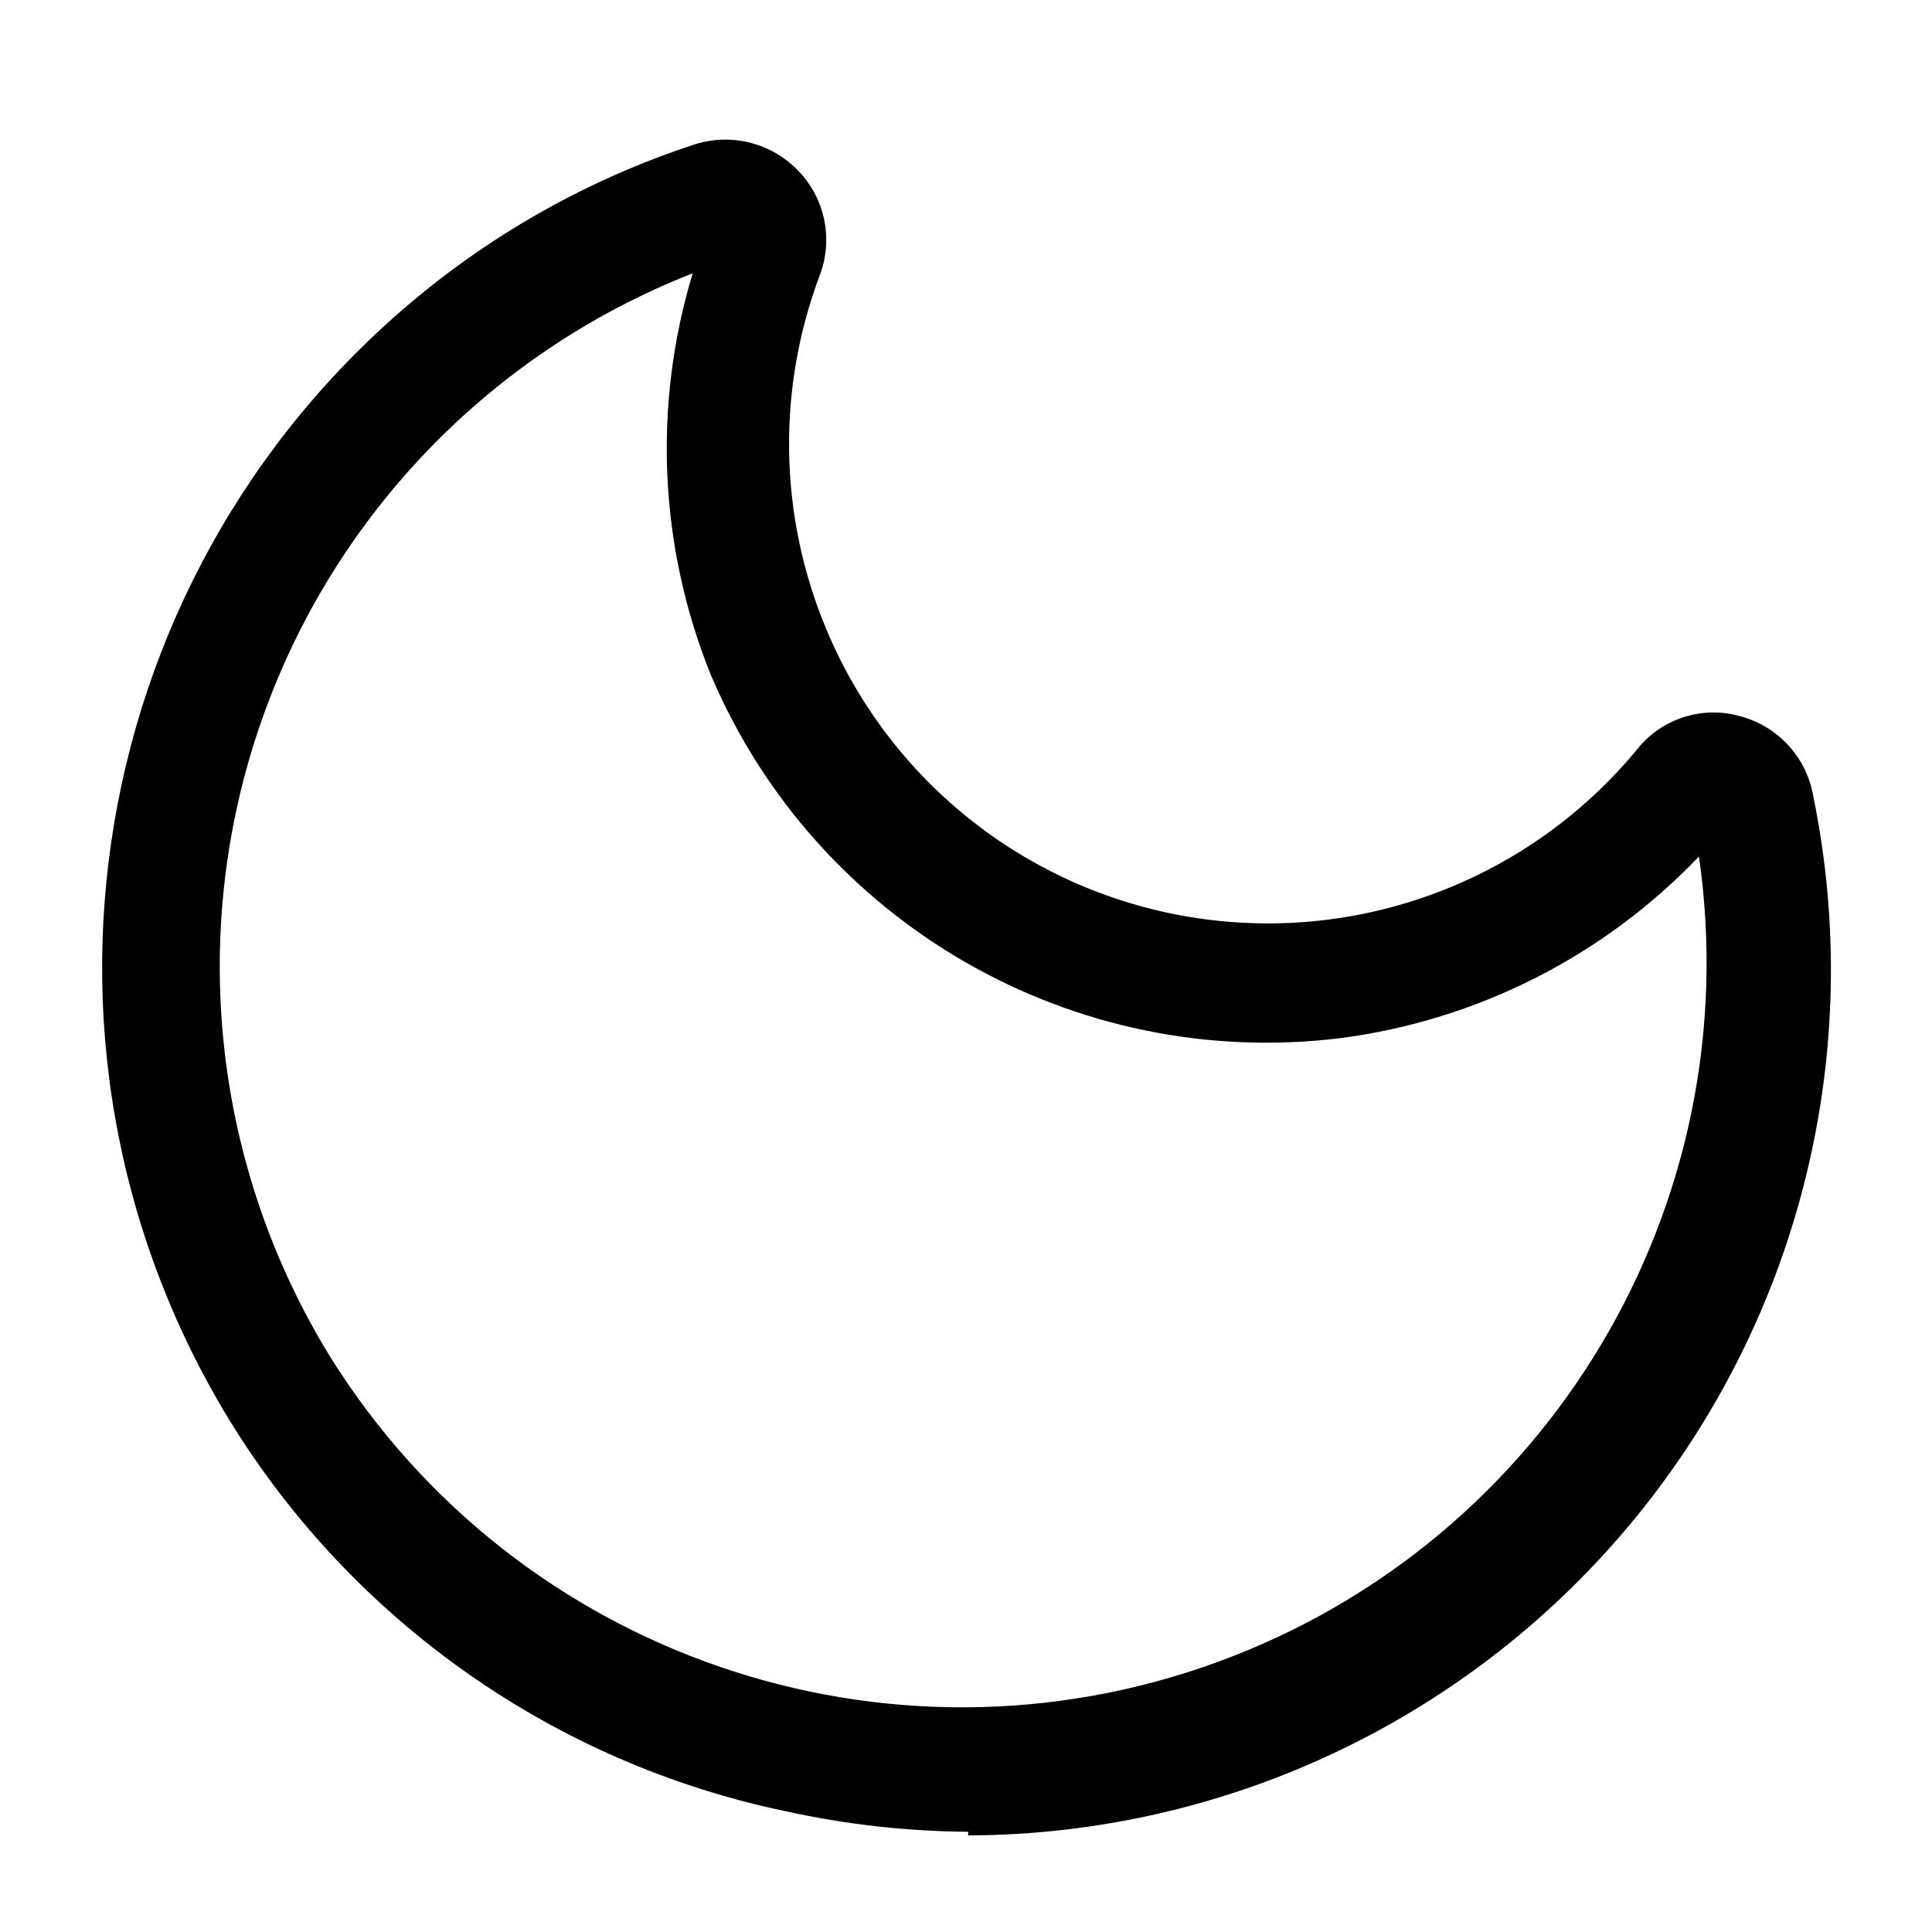
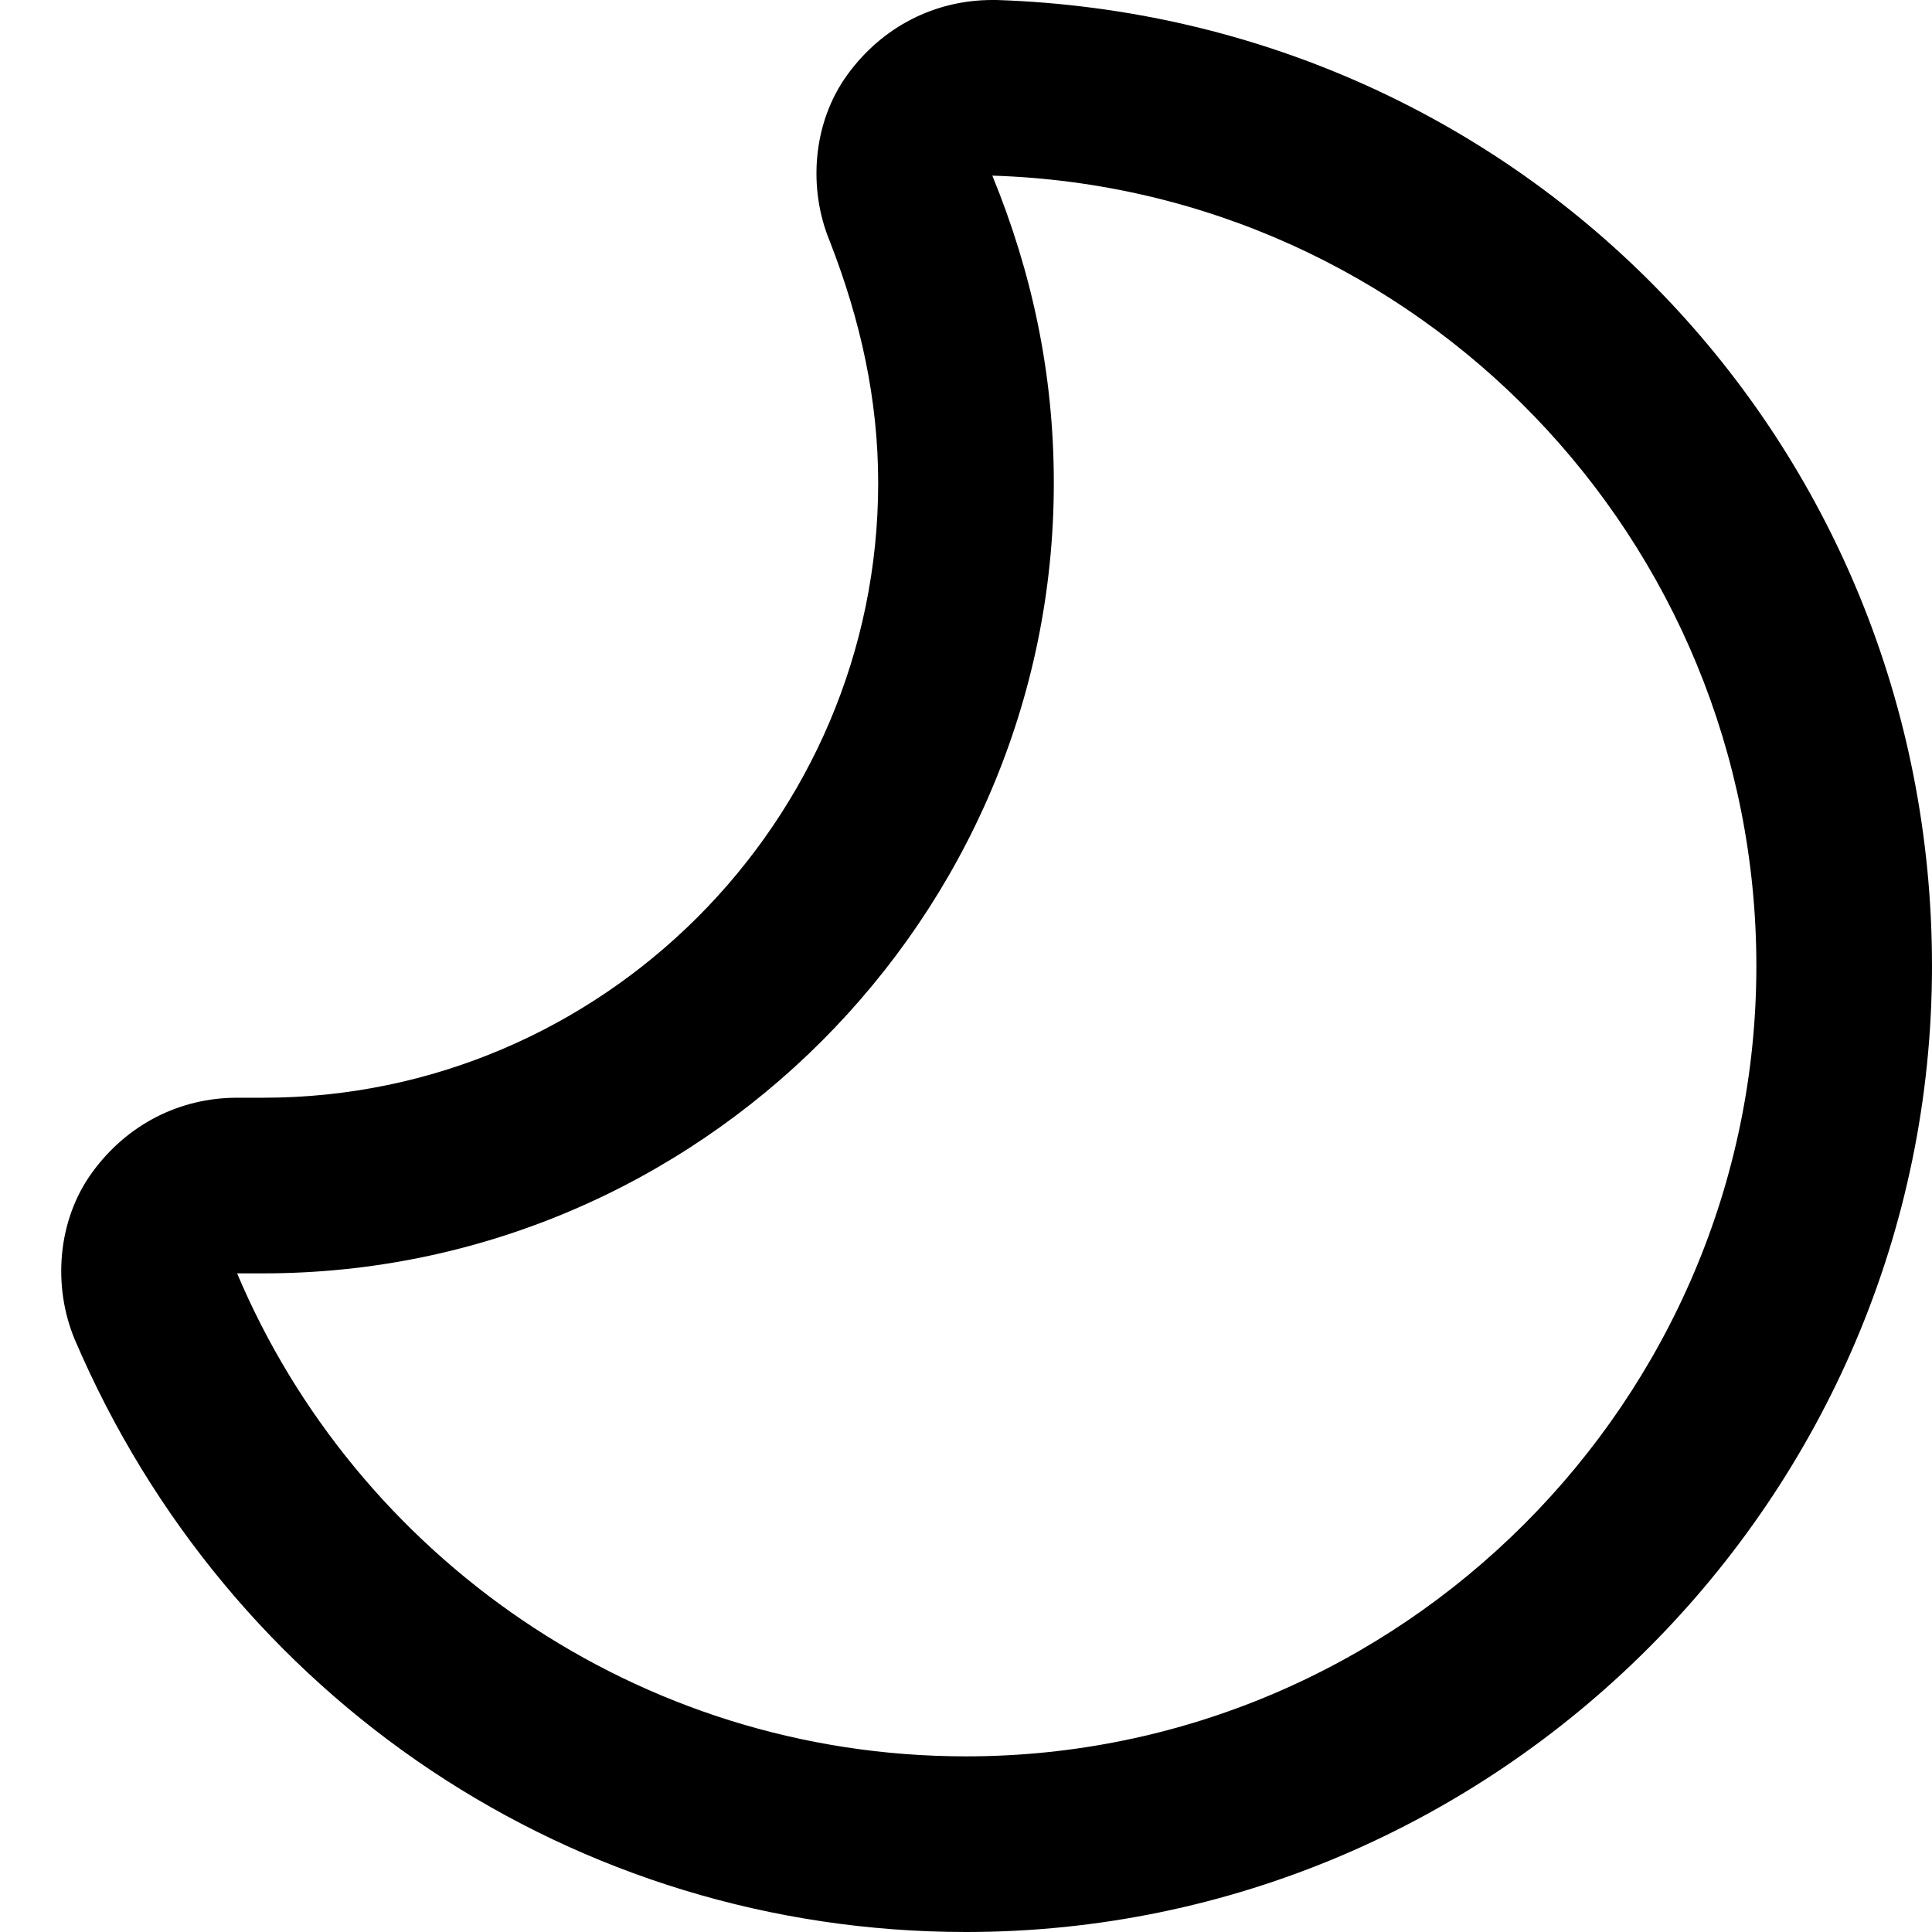
- <svg xmlns="http://www.w3.org/2000/svg" t="1731384168936" class="icon" viewBox="0 0 1024 1024" version="1.1" p-id="24980" width="32" height="32">
-   <path d="M513.28 970.88A466.987 466.987 0 0 1 416.427 960a455.253 455.253 0 0 1-294.614-206.933A461.013 461.013 0 0 1 238.08 144.213 450.347 450.347 0 0 1 367.36 76.8a53.547 53.547 0 0 1 55.893 13.867 52.693 52.693 0 0 1 11.307 55.04 253.867 253.867 0 0 0 3.2 187.306 253.653 253.653 0 0 0 430.08 64 51.627 51.627 0 0 1 53.333-17.706 53.12 53.12 0 0 1 39.894 42.666 458.667 458.667 0 0 1-448 550.827zM367.147 144.853a394.667 394.667 0 0 0-192 574.507A394.667 394.667 0 0 0 900.48 453.973a320 320 0 0 1-189.653 96.214 320 320 0 0 1-333.867-192 320 320 0 0 1-9.813-213.334z" p-id="24981" />
+ <svg xmlns="http://www.w3.org/2000/svg" t="1731401482862" class="icon" viewBox="0 0 1024 1024" version="1.1" p-id="20281" width="32" height="32">
+   <path d="M525.964 93.091c225.745 6.982 404.945 193.164 404.945 418.909 0 230.4-188.509 418.909-418.909 418.909-174.545 0-323.491-107.055-386.327-256H139.636c230.4 0 418.909-188.509 418.909-418.909 0-58.182-11.636-111.709-32.582-162.909m0-93.091c-30.255 0-58.182 13.964-76.8 39.564-18.618 25.6-20.945 60.509-9.309 88.436 16.291 41.891 25.6 83.782 25.6 128 0 179.2-146.618 325.818-325.818 325.818h-11.636-2.327c-30.255 0-58.182 13.964-76.8 39.564-18.618 25.6-20.945 60.509-9.309 88.436C121.018 900.655 304.873 1024 512 1024c281.6 0 512-230.4 512-512C1024 235.055 807.564 9.309 528.291 0h-2.327z" p-id="20282" />
</svg>
